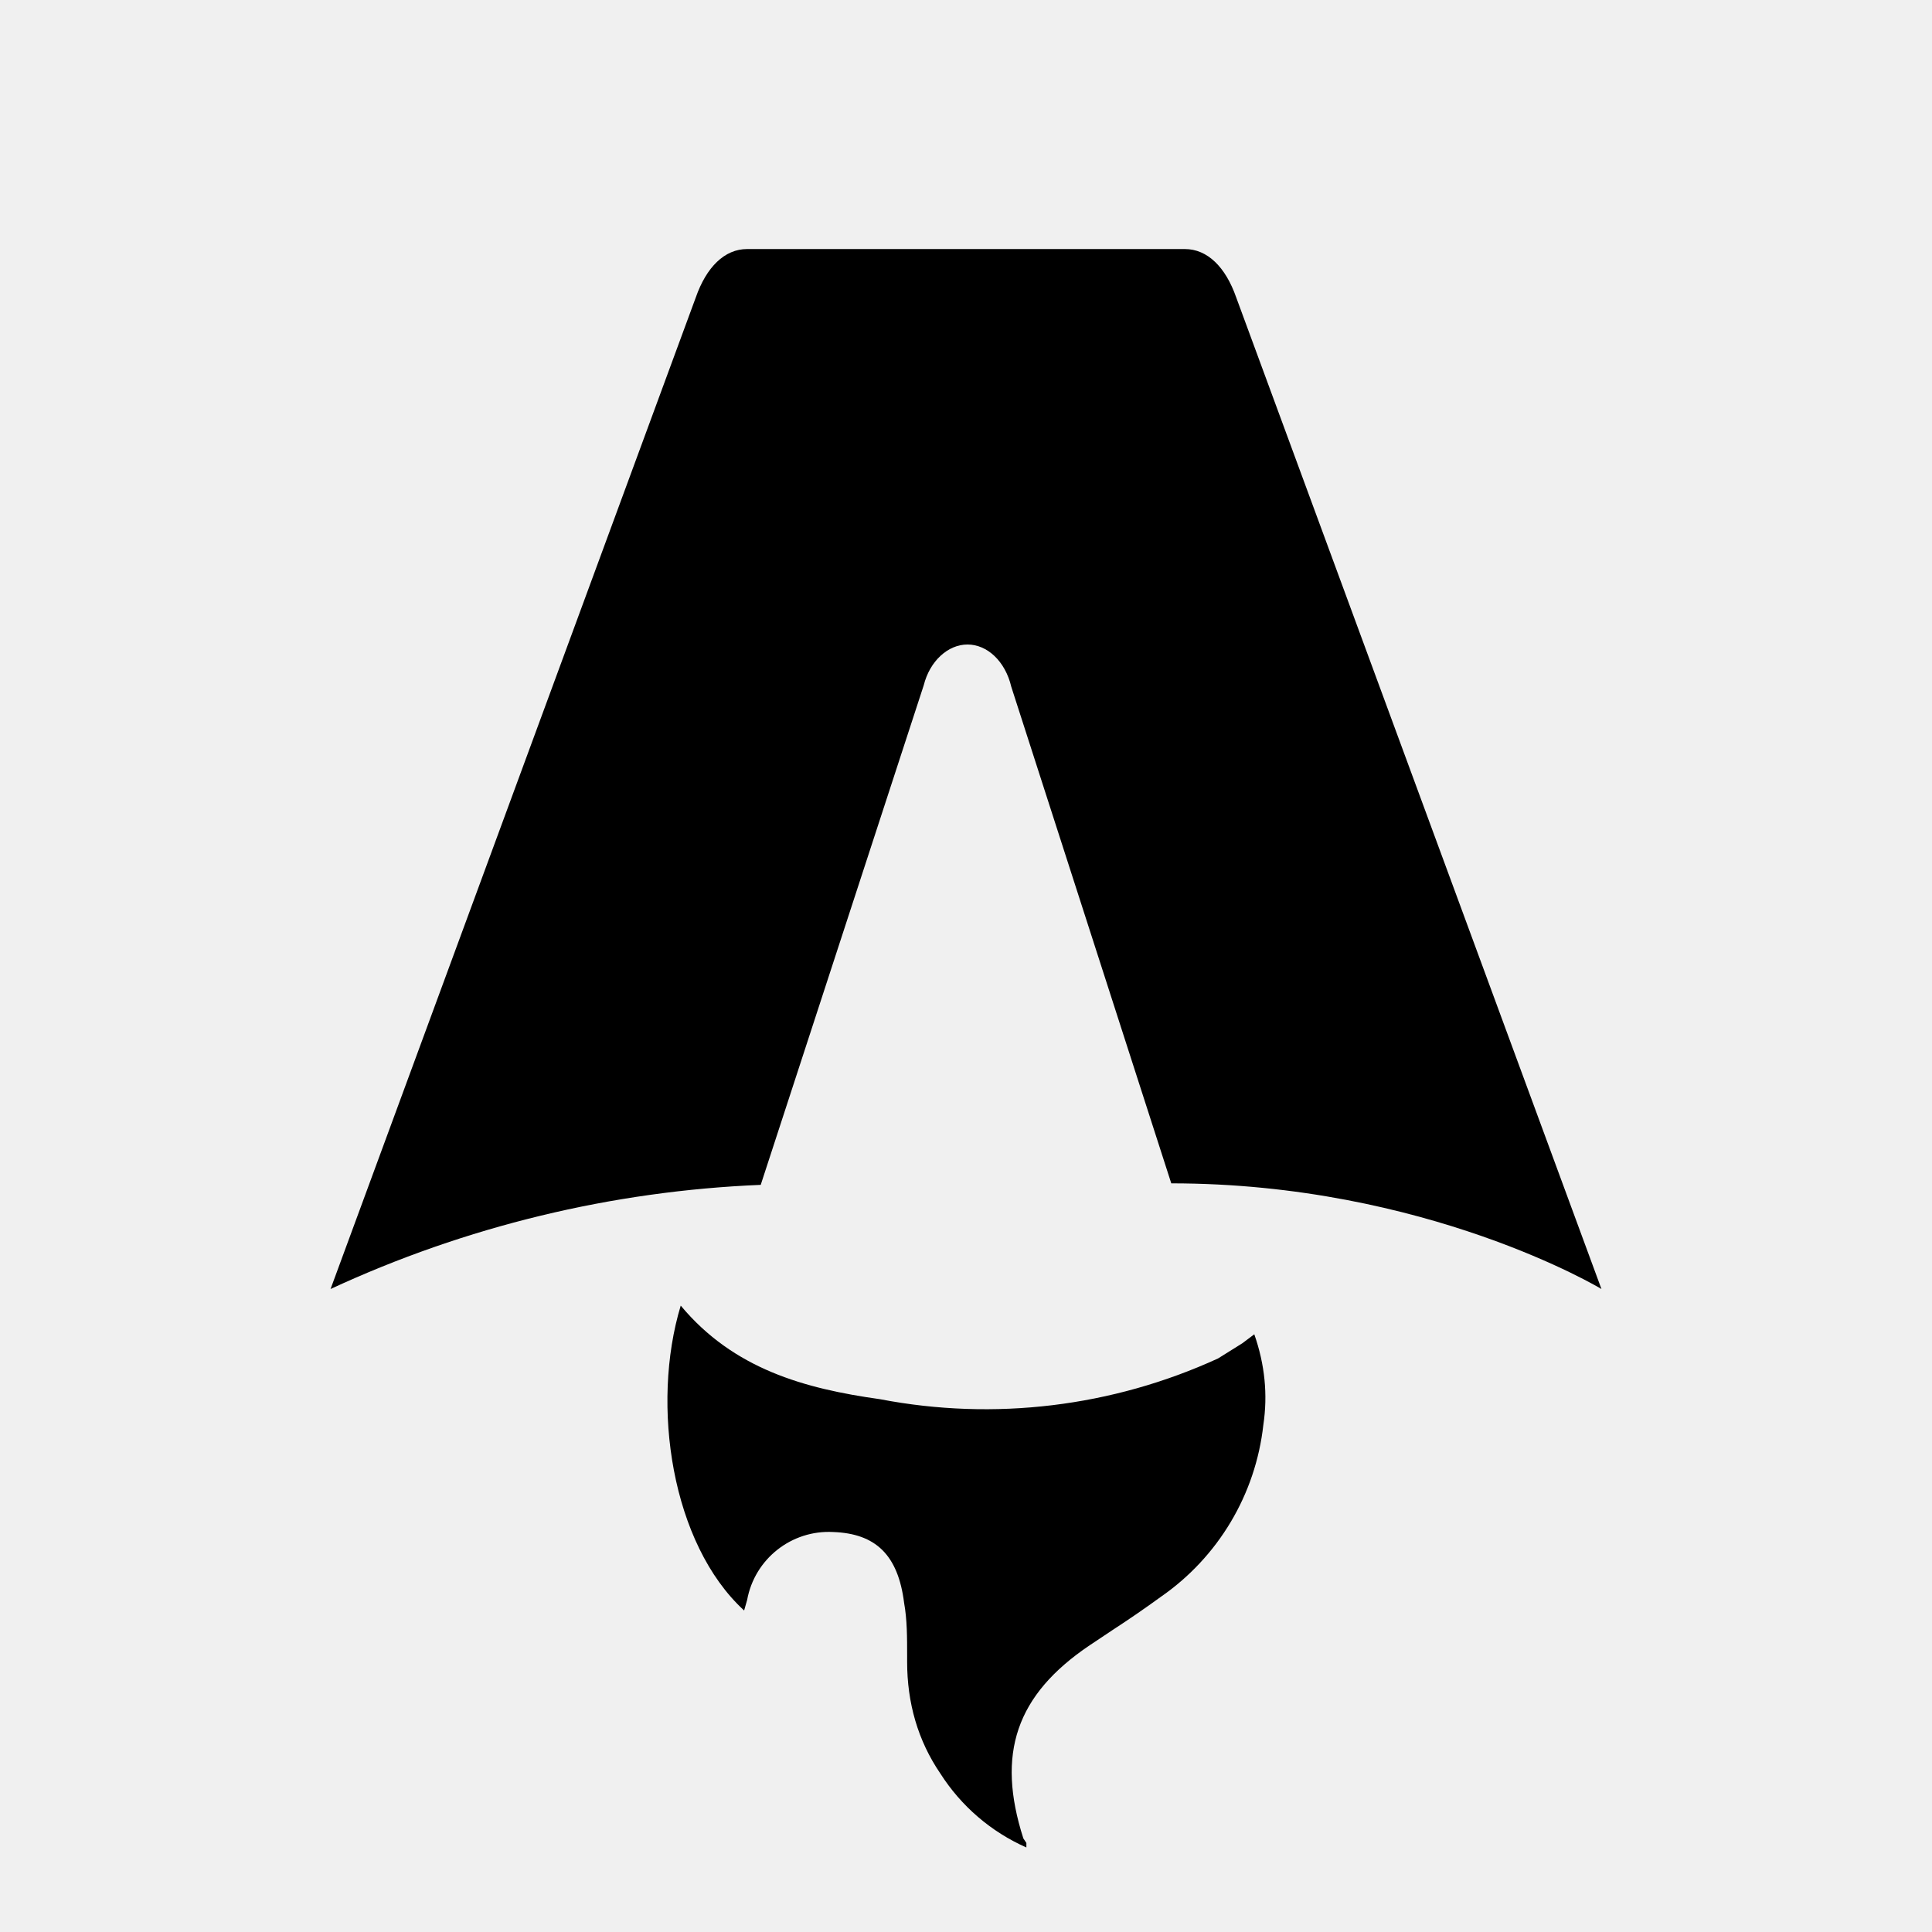
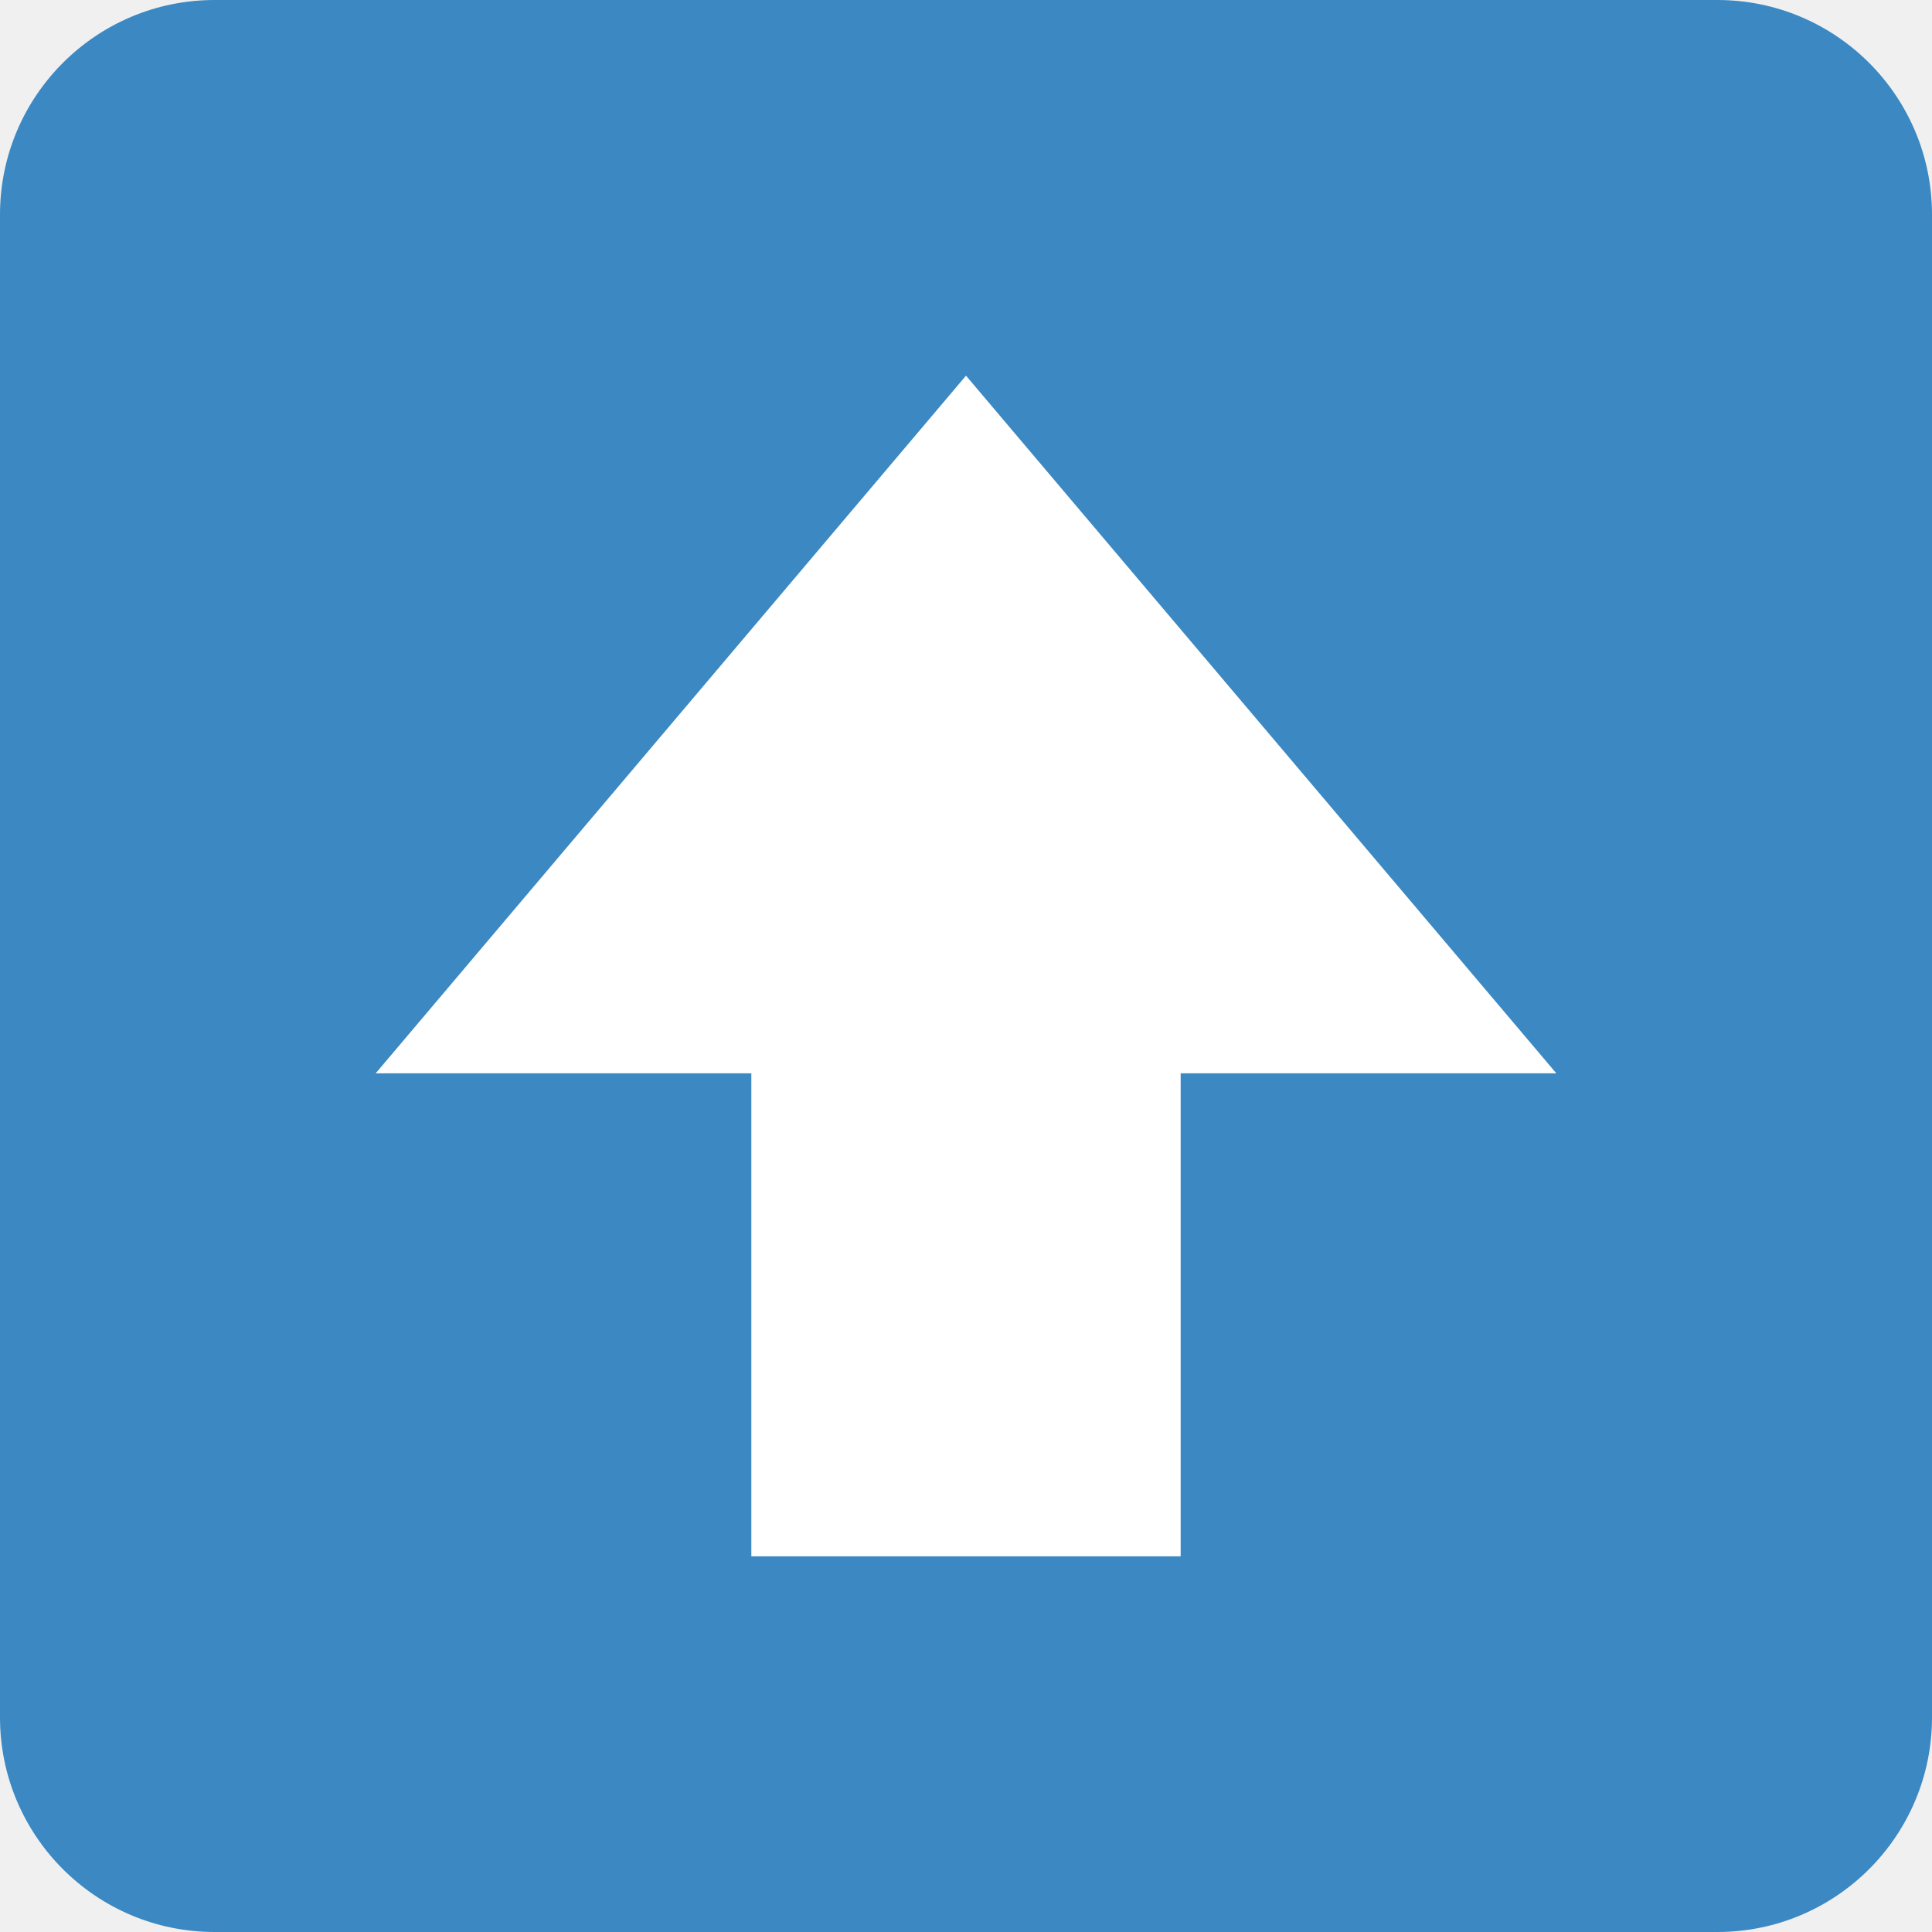
- <svg xmlns="http://www.w3.org/2000/svg" fill="none" viewBox="0 0 128 128">
-   <path d="M50.4 78.5a75.1 75.1 0 0 0-28.5 6.9l24.2-65.7c.7-2 1.9-3.2 3.4-3.2h29c1.5 0 2.7 1.2 3.4 3.2l24.2 65.7s-11.6-7-28.5-7L67 45.5c-.4-1.7-1.6-2.8-2.9-2.8-1.3 0-2.5 1.1-2.9 2.7L50.4 78.5Zm-1.1 28.2Zm-4.2-20.2c-2 6.6-.6 15.8 4.2 20.2a17.5 17.5 0 0 1 .2-.7 5.5 5.5 0 0 1 5.7-4.5c2.8.1 4.3 1.5 4.7 4.7.2 1.1.2 2.3.2 3.5v.4c0 2.7.7 5.2 2.2 7.4a13 13 0 0 0 5.7 4.9v-.3l-.2-.3c-1.8-5.6-.5-9.5 4.4-12.8l1.5-1a73 73 0 0 0 3.2-2.2 16 16 0 0 0 6.8-11.4c.3-2 .1-4-.6-6l-.8.6-1.6 1a37 37 0 0 1-22.4 2.7c-5-.7-9.7-2-13.2-6.2Z" />
-   <style>
-         path { fill: #000; }
-         @media (prefers-color-scheme: dark) {
-             path { fill: #FFF; }
-         }
-     </style>
+ <svg xmlns="http://www.w3.org/2000/svg" width="800px" height="800px" viewBox="0 0 36 36" aria-hidden="true" role="img" class="iconify iconify--twemoji" preserveAspectRatio="xMidYMid meet">
+   <path fill="#3B88C3" d="M36 32a4 4 0 0 1-4 4H4a4 4 0 0 1-4-4V4a4 4 0 0 1 4-4h28a4 4 0 0 1 4 4v28z" />
+   <path fill="#FFF" d="M22 29v-9h7L18 7L7 20h7v9z" />
</svg>
